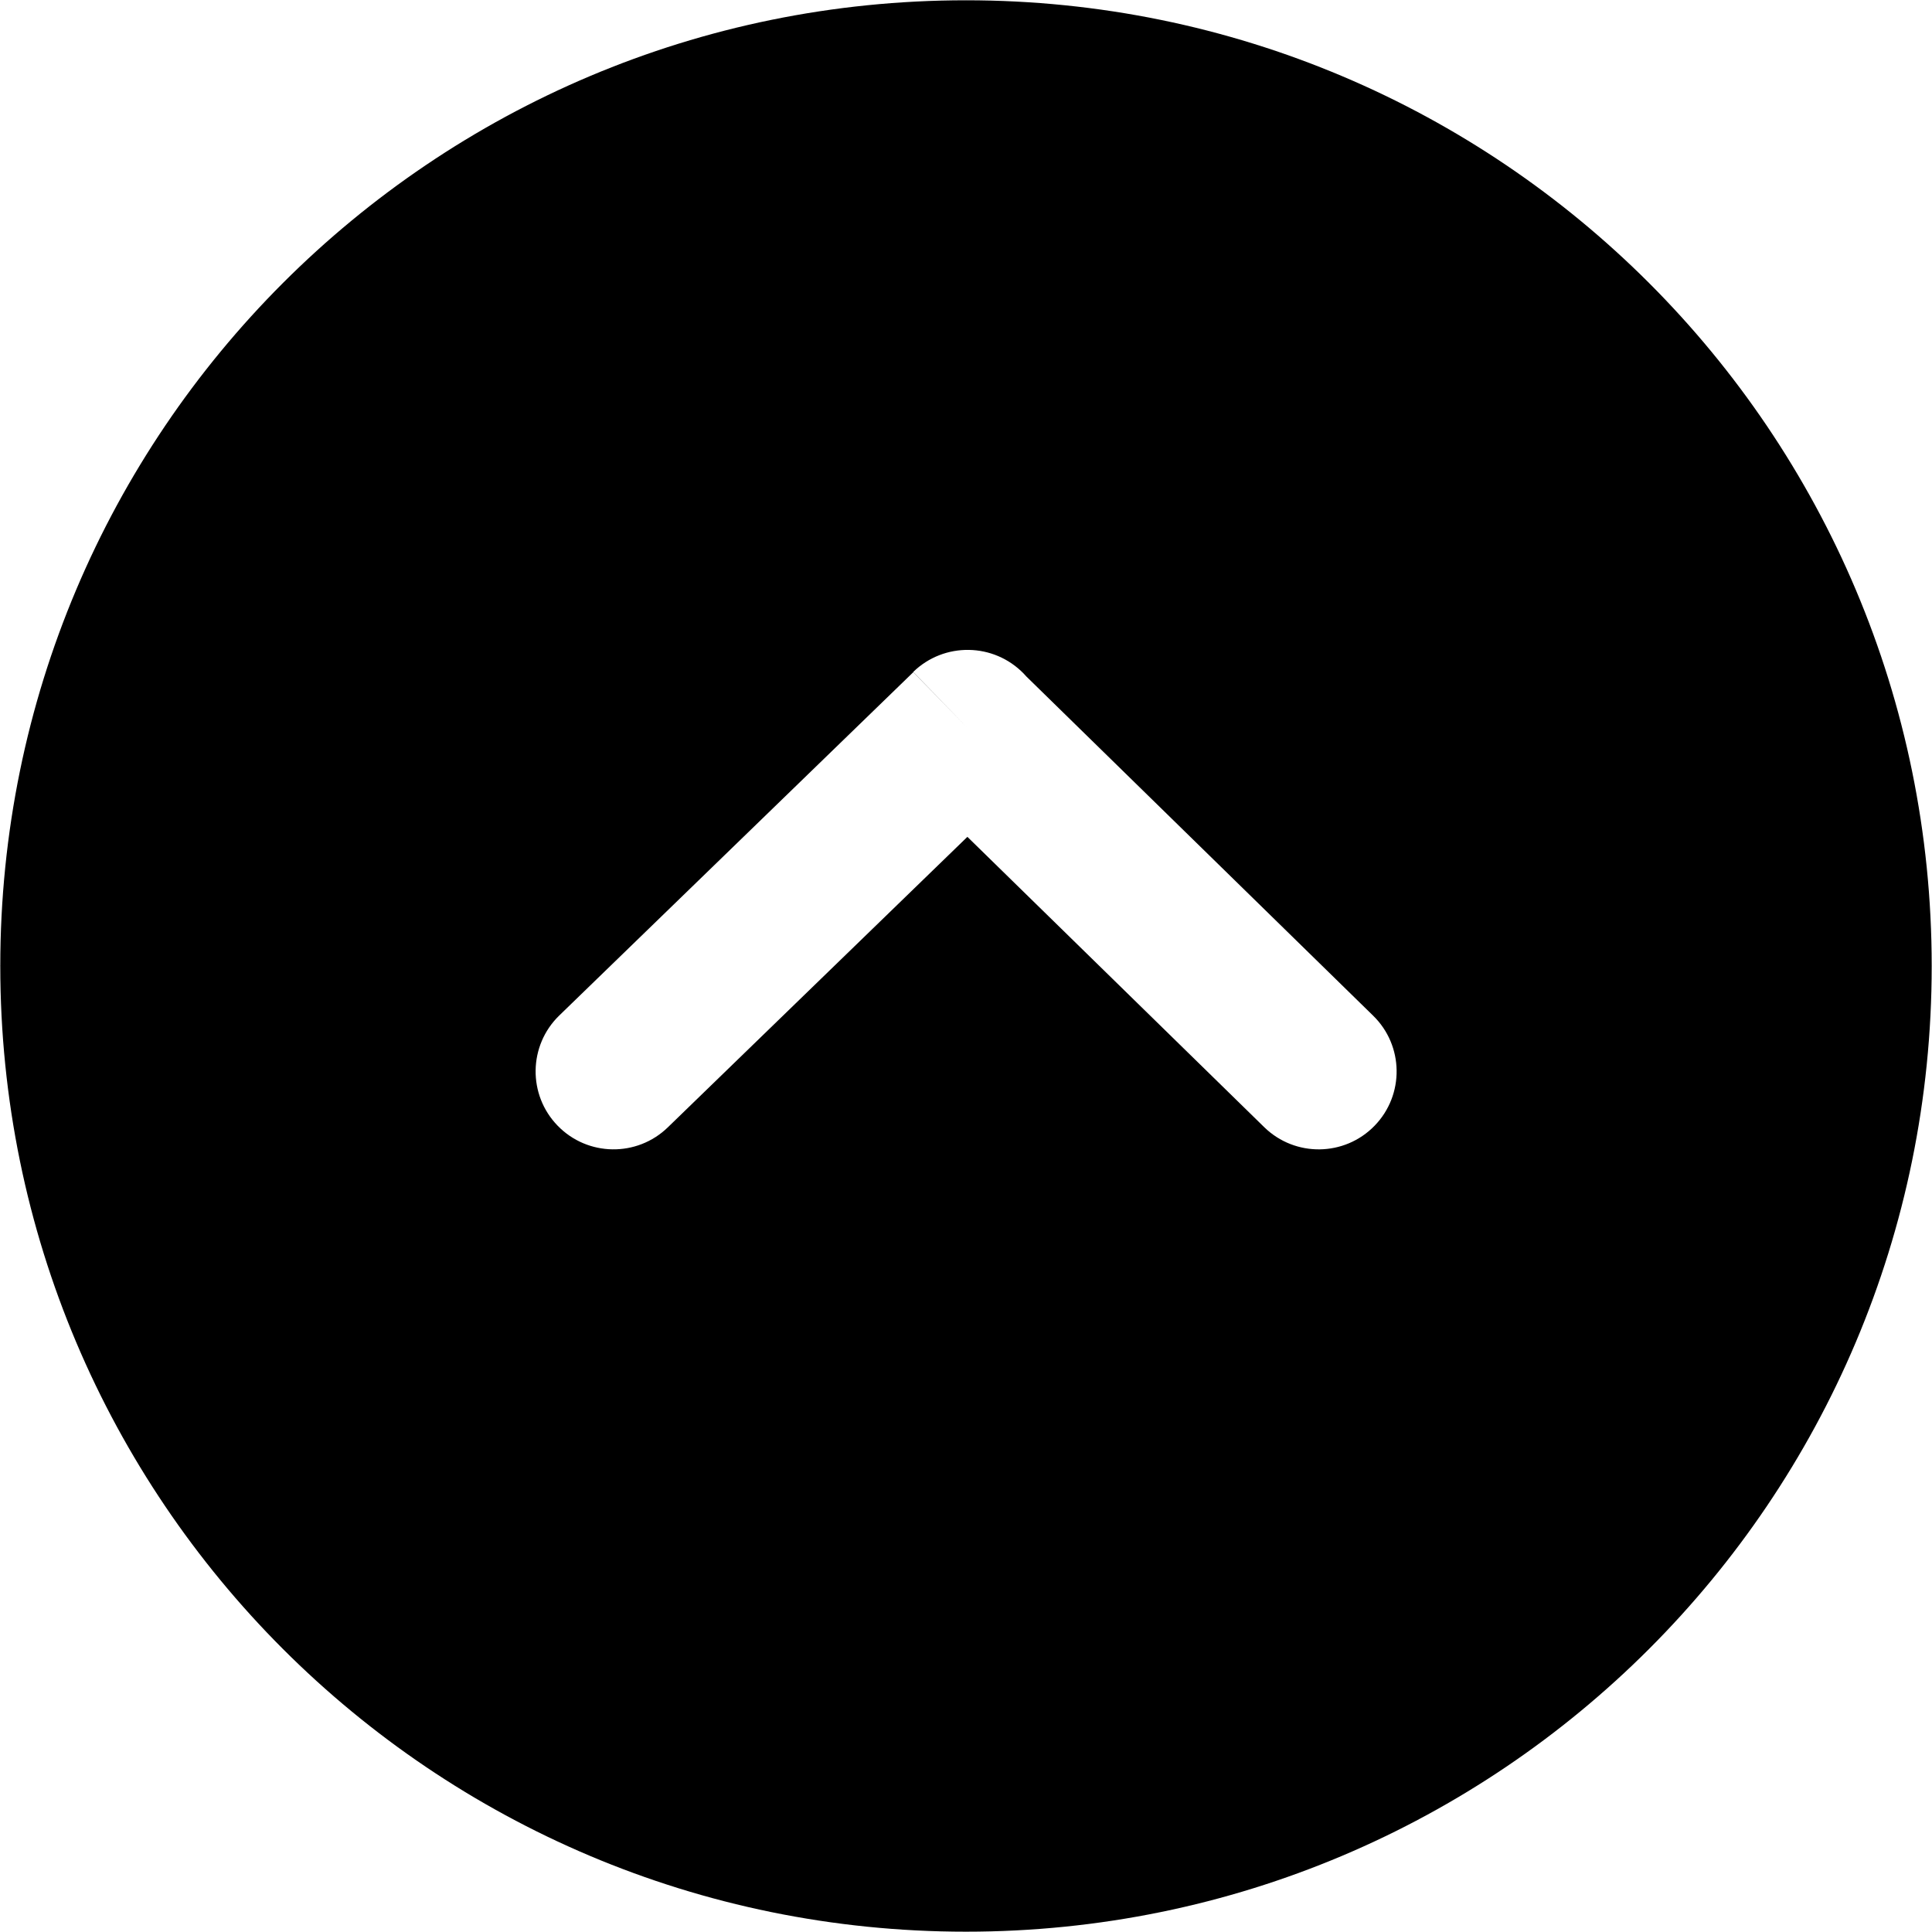
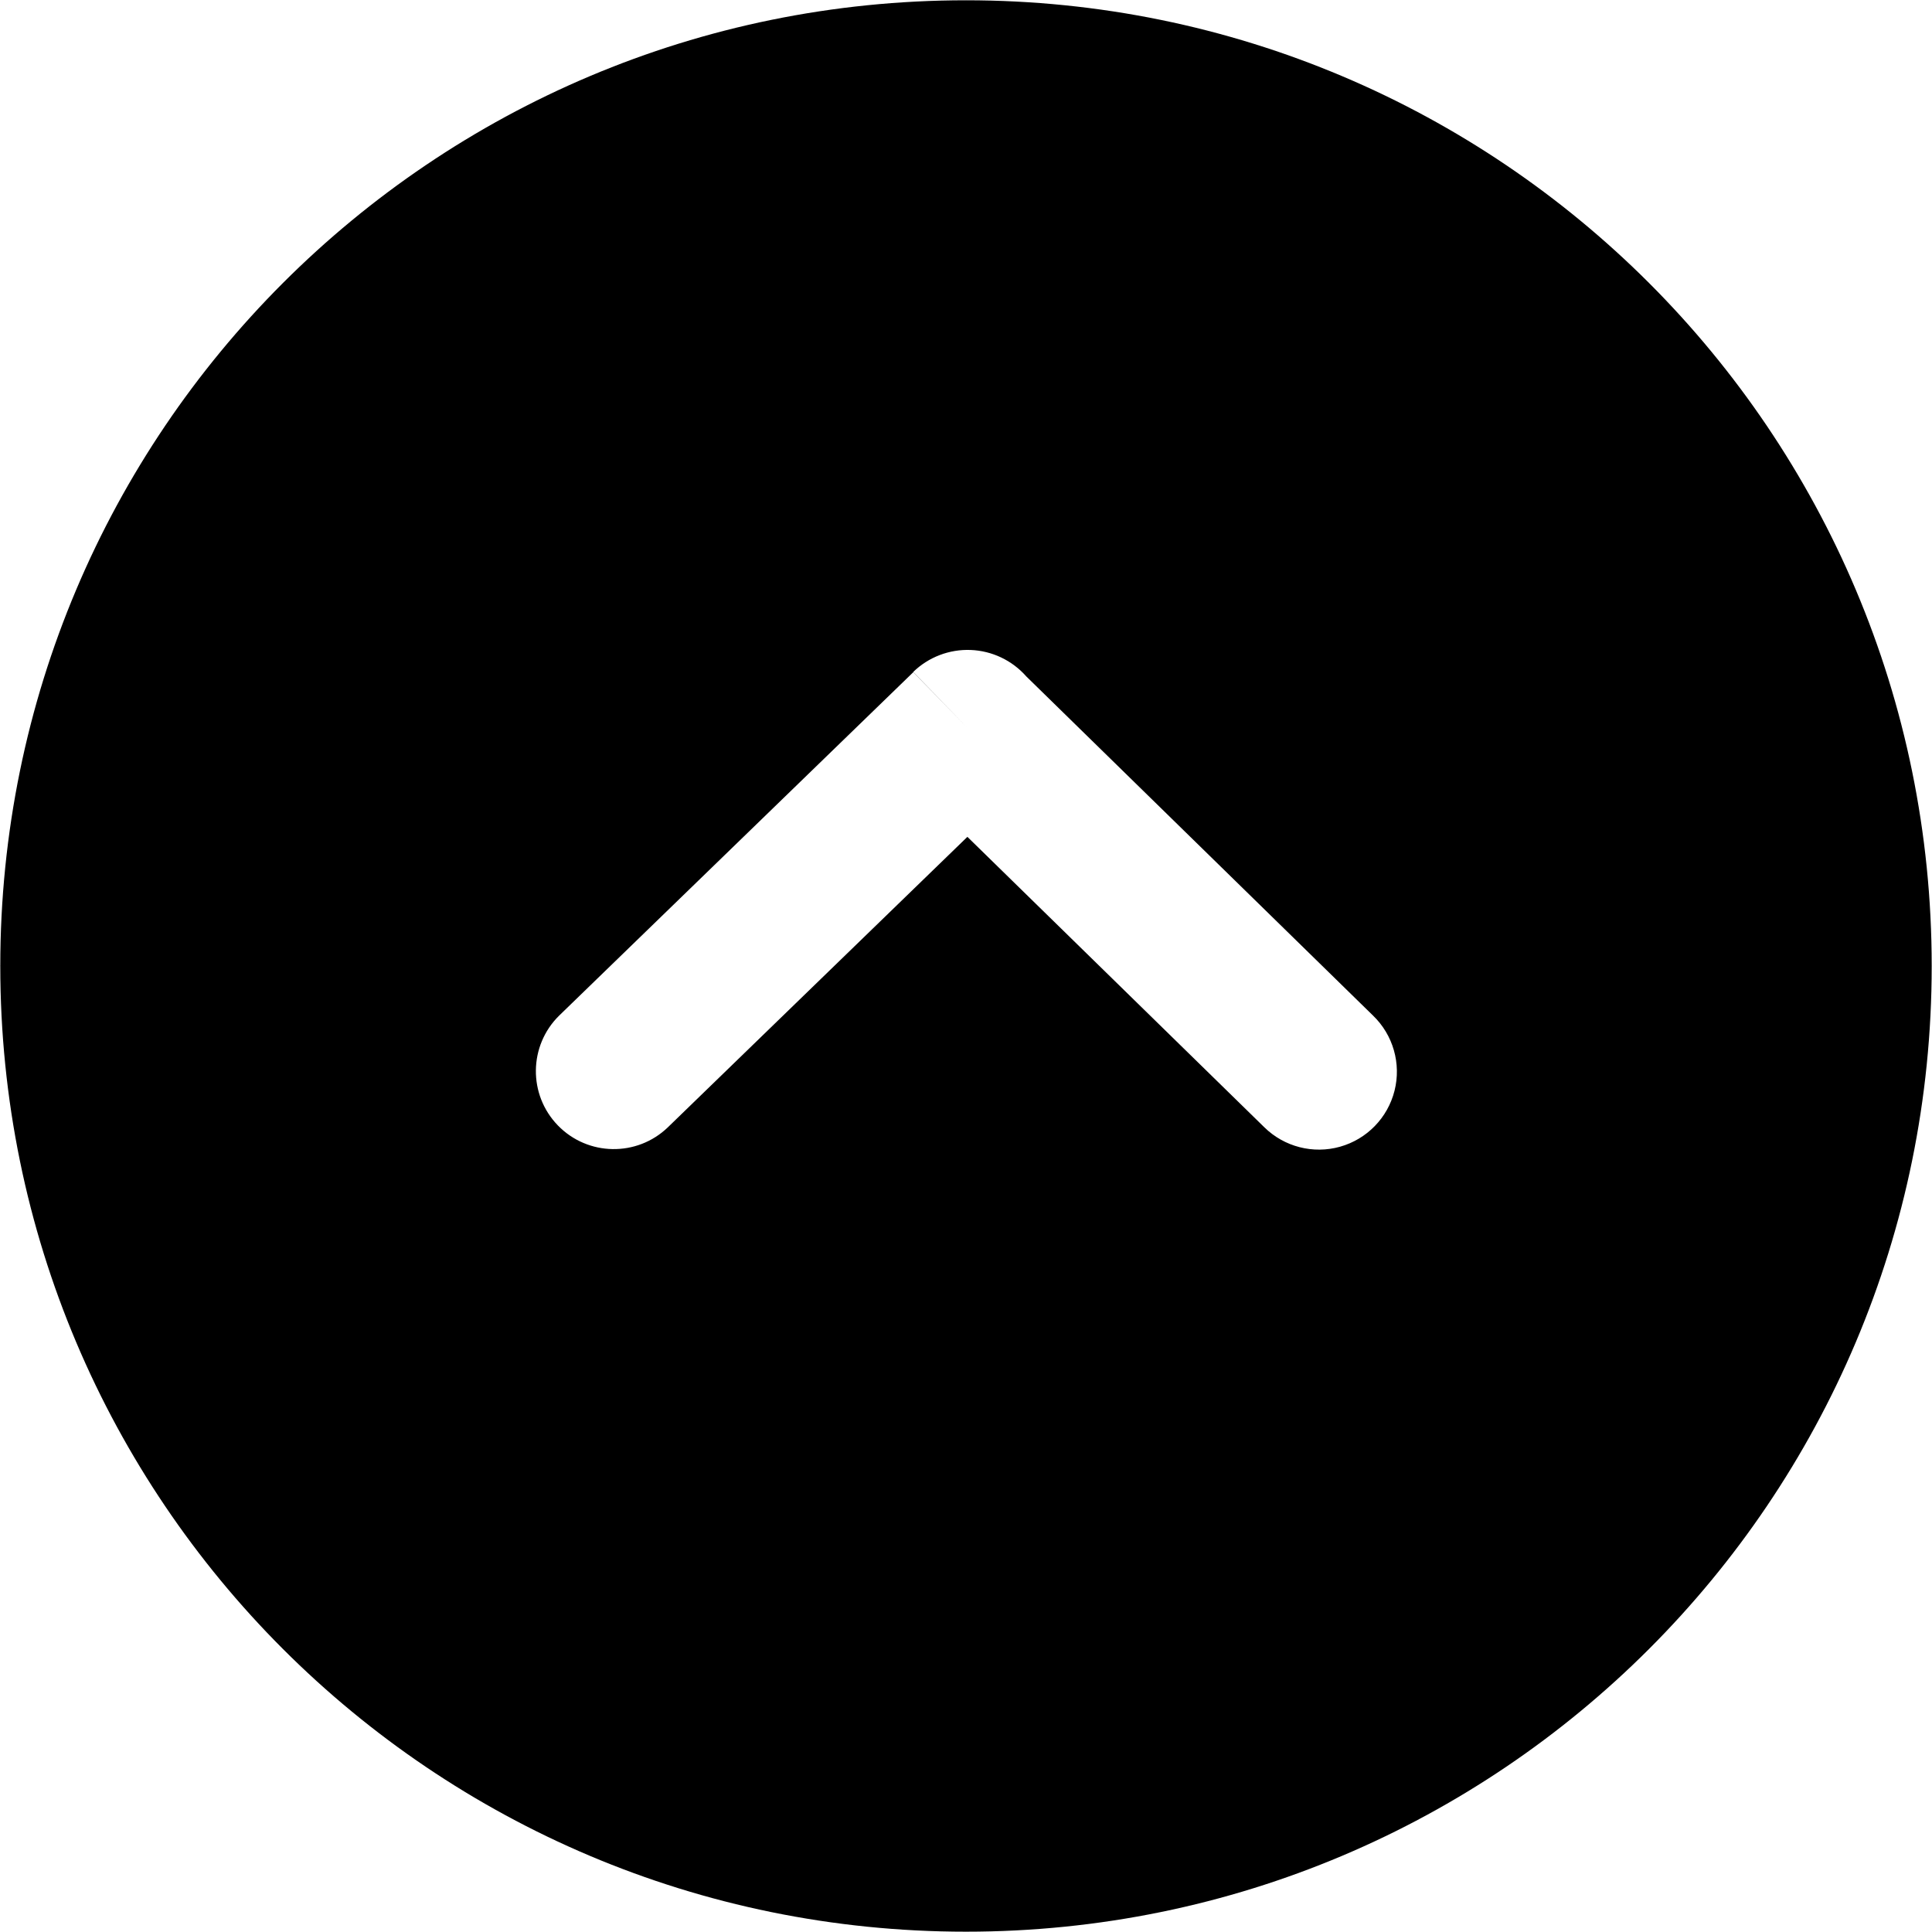
- <svg xmlns="http://www.w3.org/2000/svg" version="1.1" id="Layer_1" x="0px" y="0px" width="122.883px" height="122.882px" viewBox="0 0 122.883 122.882" enable-background="new 0 0 122.883 122.882" xml:space="preserve">
-   <g>
-     <path d="M0,61.441L0,61.441h0.018c0,16.976,6.872,32.335,17.98,43.443c11.108,11.107,26.467,17.979,43.441,17.979v0.018h0.001 h0.001v-0.018c16.974,0,32.335-6.872,43.443-17.98s17.98-26.467,17.98-43.441h0.018v-0.001V61.44h-0.018 c0-16.975-6.873-32.334-17.98-43.443C93.775,6.89,78.418,0.018,61.443,0.018V0h-0.002l0,0v0.018 c-16.975,0-32.335,6.872-43.443,17.98C6.89,29.106,0.018,44.465,0.018,61.439H0V61.441L0,61.441z M42.48,71.7 c-1.962,1.908-5.101,1.865-7.009-0.098c-1.909-1.962-1.865-5.101,0.097-7.009l22.521-21.839l3.456,3.553l-3.46-3.569 c1.971-1.911,5.117-1.862,7.029,0.108c0.055,0.058,0.109,0.115,0.16,0.175L87.33,64.594c1.963,1.908,2.006,5.047,0.098,7.009 c-1.908,1.963-5.047,2.006-7.01,0.098L61.53,53.227L42.48,71.7L42.48,71.7z" />
-   </g>
+ <svg xmlns="http://www.w3.org/2000/svg" width="122.883" height="122.882" viewBox="0 0 122.883 122.882">
+   <path d="M0 61.441h.018c0 16.976 6.872 32.335 17.98 43.443 11.108 11.107 26.467 17.979 43.441 17.979v.018h.002v-.018c16.974 0 32.335-6.872 43.443-17.98s17.98-26.467 17.98-43.441h.018v-.002h-.018c0-16.975-6.873-32.334-17.98-43.443C93.775 6.89 78.418.018 61.443.018V0h-.002v.018c-16.975 0-32.335 6.872-43.443 17.98C6.89 29.106.018 44.465.018 61.439H0v.002zM42.48 71.7a4.957 4.957 0 01-6.912-7.107l22.521-21.839 3.456 3.553-3.46-3.569a4.972 4.972 0 017.189.283L87.33 64.594a4.957 4.957 0 11-6.912 7.107L61.53 53.227 42.48 71.7z" />
</svg>
